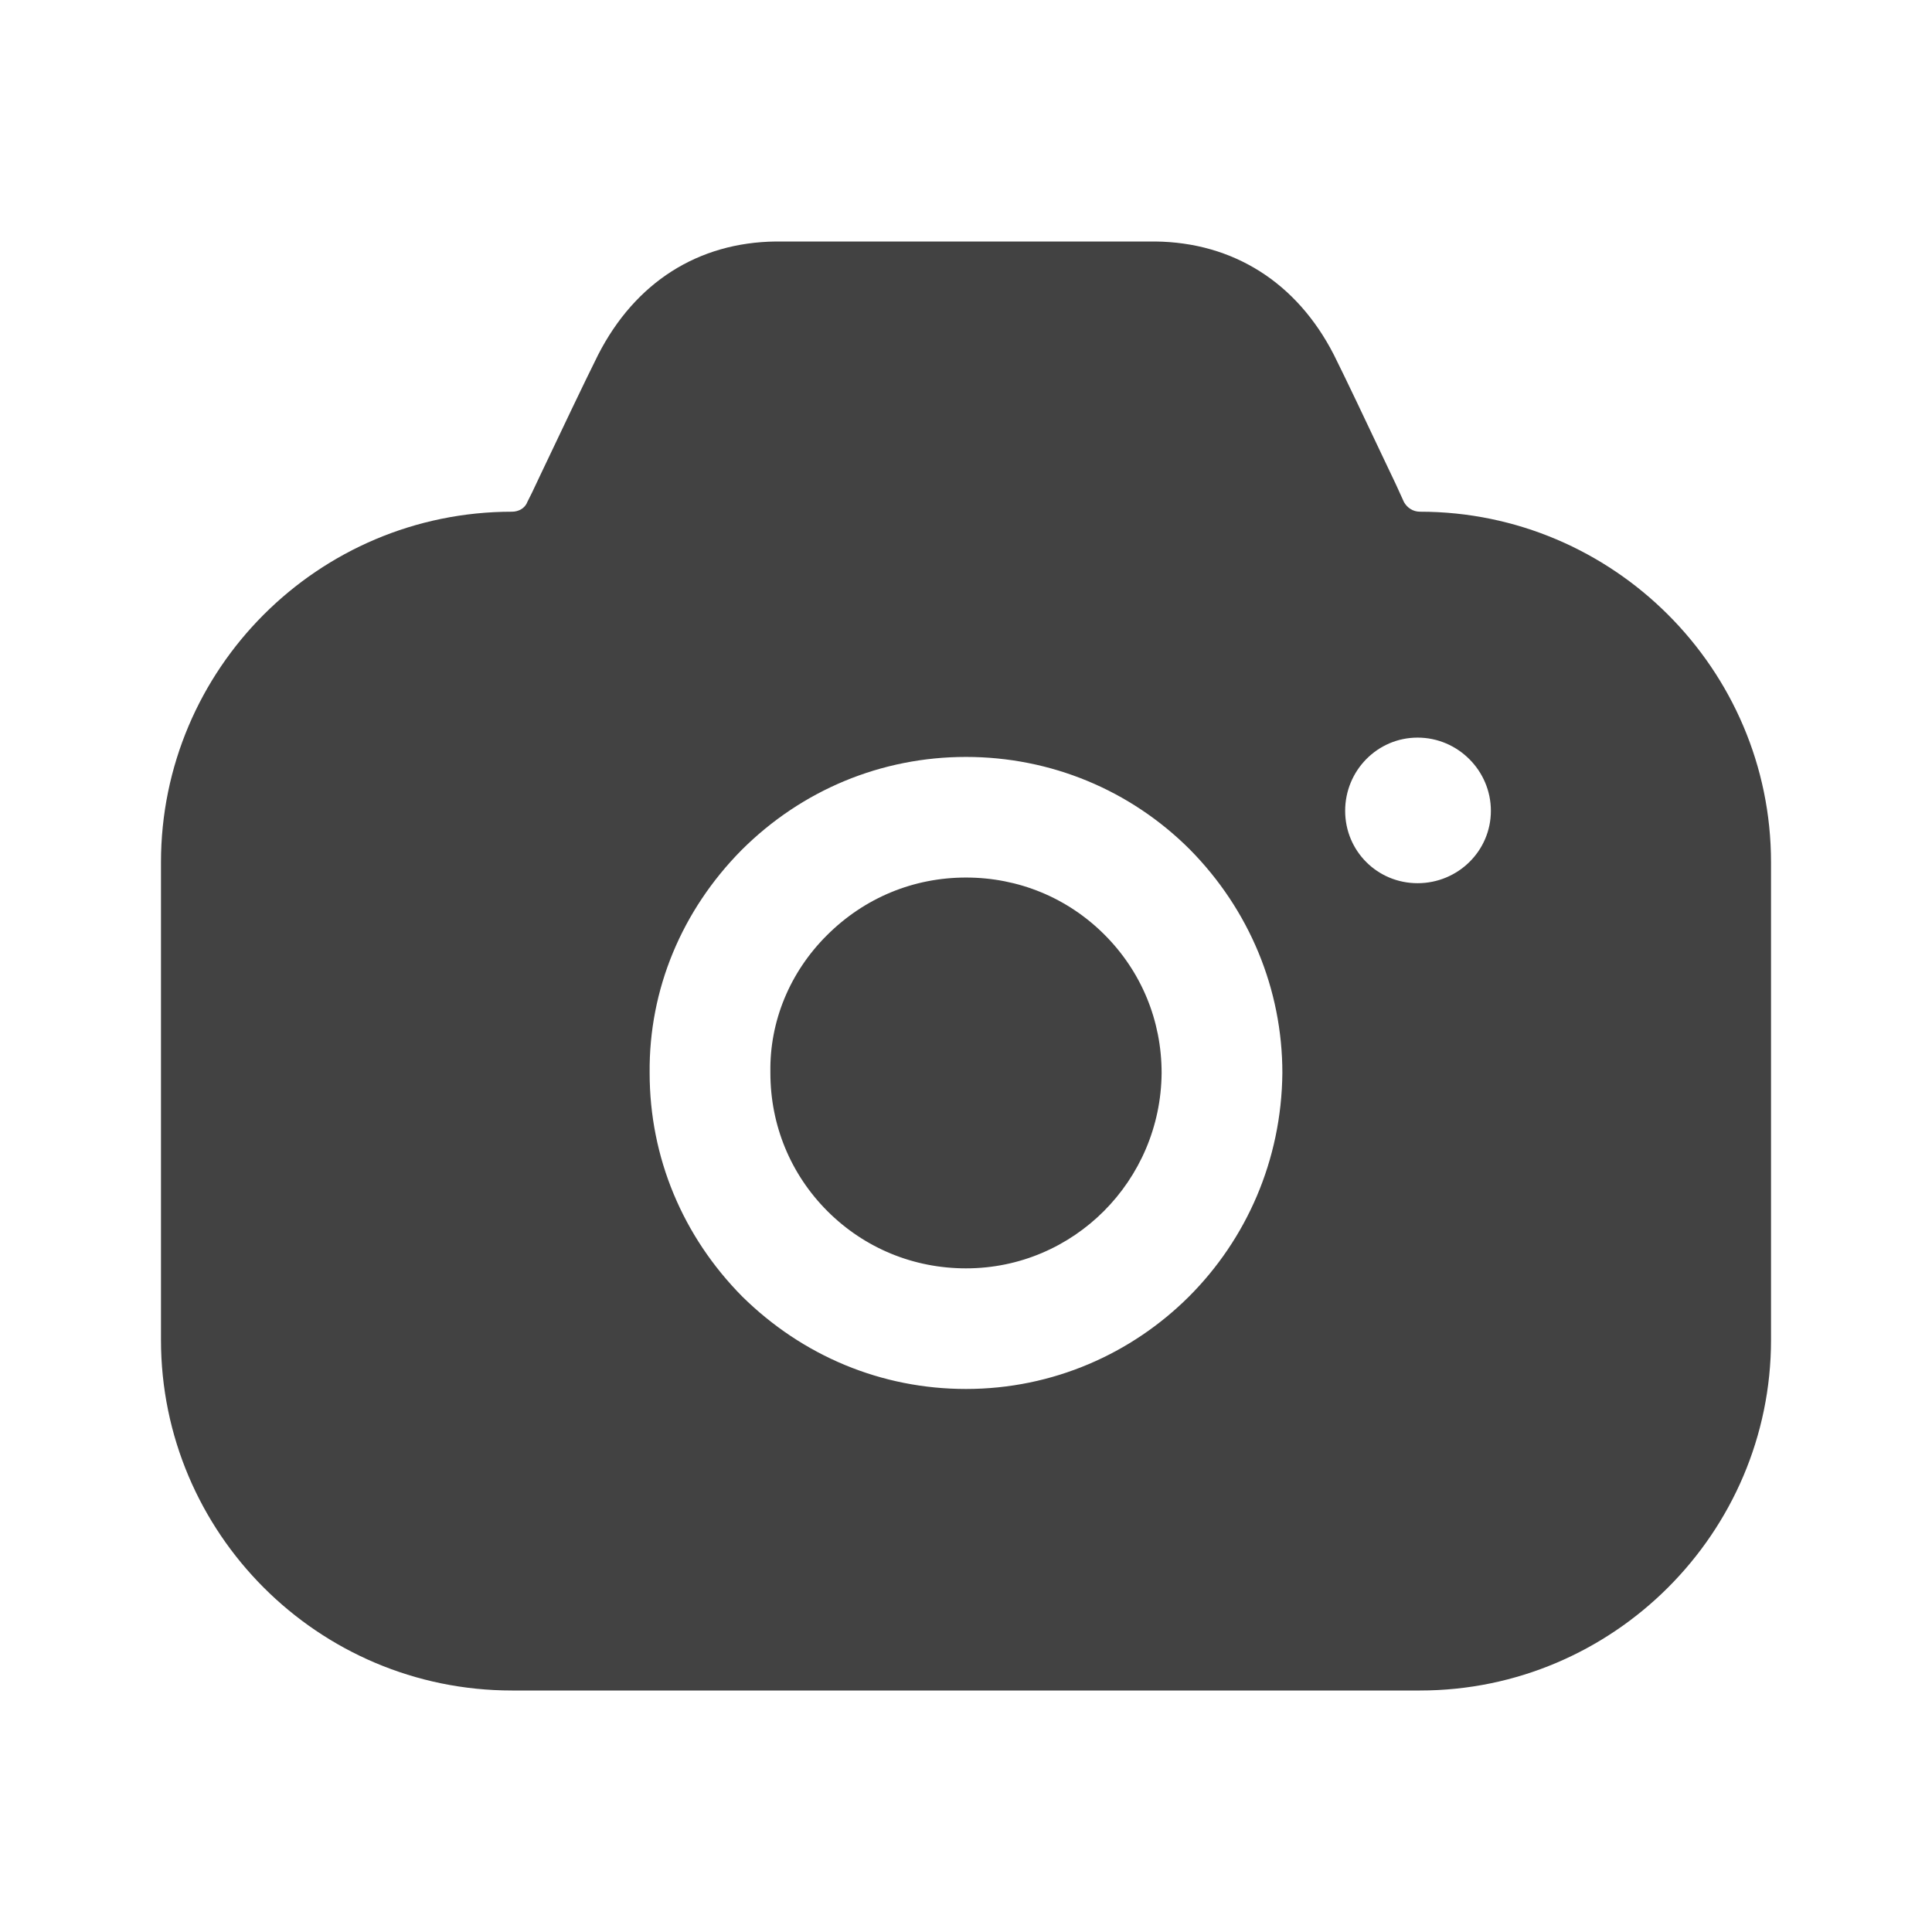
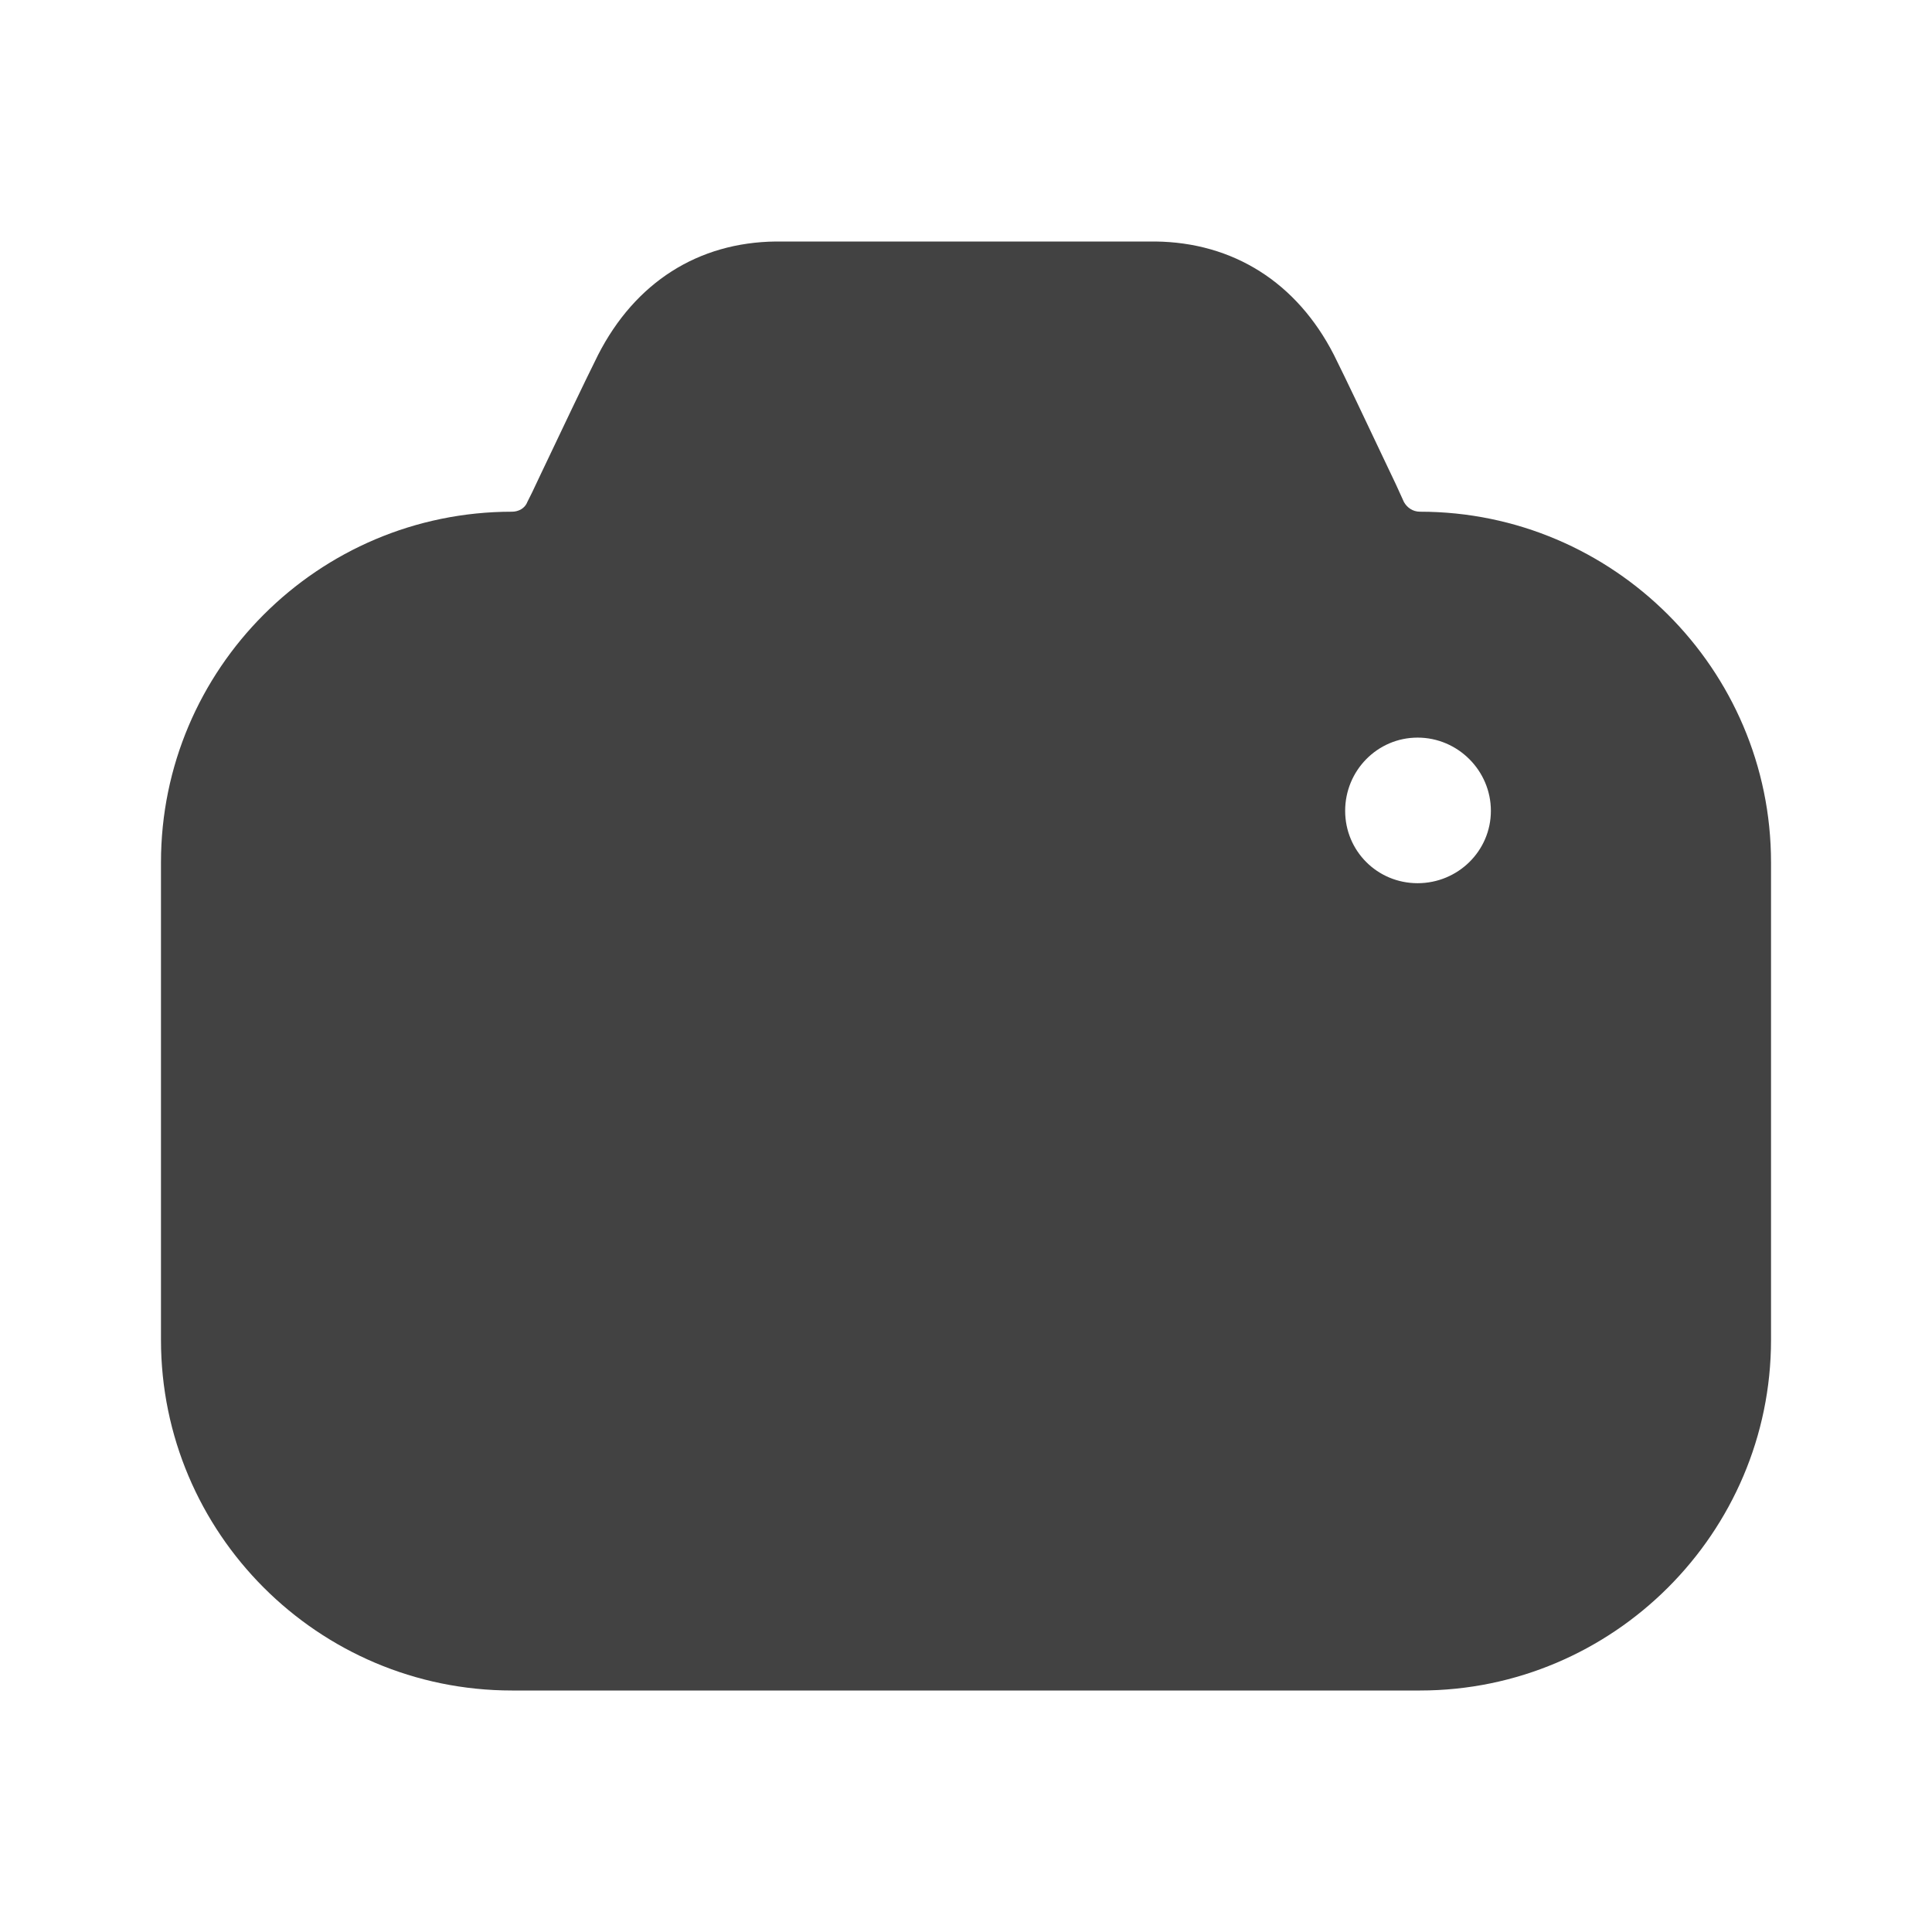
<svg xmlns="http://www.w3.org/2000/svg" width="28" height="28" viewBox="0 0 28 28" fill="none">
-   <path fill-rule="evenodd" clip-rule="evenodd" d="M20.347 7.276C20.393 7.357 20.475 7.416 20.58 7.416C23.38 7.416 25.667 9.7 25.667 12.497V19.419C25.667 22.216 23.38 24.5 20.58 24.5H7.42C4.608 24.5 2.333 22.216 2.333 19.419V12.497C2.333 9.7 4.608 7.416 7.42 7.416C7.513 7.416 7.607 7.369 7.642 7.276L7.712 7.136C7.752 7.051 7.793 6.964 7.835 6.876C8.134 6.247 8.464 5.552 8.668 5.143C9.205 4.094 10.115 3.512 11.247 3.5H16.742C17.873 3.512 18.795 4.094 19.332 5.143C19.515 5.51 19.795 6.102 20.065 6.672C20.121 6.789 20.176 6.906 20.23 7.019L20.347 7.276ZM19.495 11.751C19.495 12.334 19.962 12.8 20.545 12.8C21.128 12.8 21.607 12.334 21.607 11.751C21.607 11.168 21.128 10.69 20.545 10.69C19.962 10.69 19.495 11.168 19.495 11.751ZM11.982 13.557C12.53 13.009 13.242 12.718 14 12.718C14.758 12.718 15.47 13.009 16.007 13.546C16.543 14.082 16.835 14.793 16.835 15.55C16.823 17.111 15.563 18.382 14 18.382C13.242 18.382 12.53 18.09 11.993 17.554C11.457 17.018 11.165 16.307 11.165 15.55V15.538C11.153 14.804 11.445 14.093 11.982 13.557ZM17.232 18.79C16.403 19.617 15.26 20.13 14 20.13C12.775 20.13 11.632 19.652 10.757 18.79C9.893 17.916 9.415 16.774 9.415 15.55C9.403 14.338 9.882 13.196 10.745 12.322C11.62 11.448 12.775 10.97 14 10.97C15.225 10.97 16.38 11.448 17.243 12.31C18.107 13.184 18.585 14.338 18.585 15.55C18.573 16.82 18.06 17.962 17.232 18.79Z" fill="#424242" />
+   <path fillRule="evenodd" clipRule="evenodd" d="M20.347 7.276C20.393 7.357 20.475 7.416 20.58 7.416C23.38 7.416 25.667 9.7 25.667 12.497V19.419C25.667 22.216 23.38 24.5 20.58 24.5H7.42C4.608 24.5 2.333 22.216 2.333 19.419V12.497C2.333 9.7 4.608 7.416 7.42 7.416C7.513 7.416 7.607 7.369 7.642 7.276L7.712 7.136C7.752 7.051 7.793 6.964 7.835 6.876C8.134 6.247 8.464 5.552 8.668 5.143C9.205 4.094 10.115 3.512 11.247 3.5H16.742C17.873 3.512 18.795 4.094 19.332 5.143C19.515 5.51 19.795 6.102 20.065 6.672C20.121 6.789 20.176 6.906 20.23 7.019L20.347 7.276ZM19.495 11.751C19.495 12.334 19.962 12.8 20.545 12.8C21.128 12.8 21.607 12.334 21.607 11.751C21.607 11.168 21.128 10.69 20.545 10.69C19.962 10.69 19.495 11.168 19.495 11.751ZM11.982 13.557C12.53 13.009 13.242 12.718 14 12.718C14.758 12.718 15.47 13.009 16.007 13.546C16.543 14.082 16.835 14.793 16.835 15.55C16.823 17.111 15.563 18.382 14 18.382C13.242 18.382 12.53 18.09 11.993 17.554C11.457 17.018 11.165 16.307 11.165 15.55V15.538C11.153 14.804 11.445 14.093 11.982 13.557ZM17.232 18.79C16.403 19.617 15.26 20.13 14 20.13C12.775 20.13 11.632 19.652 10.757 18.79C9.893 17.916 9.415 16.774 9.415 15.55C9.403 14.338 9.882 13.196 10.745 12.322C11.62 11.448 12.775 10.97 14 10.97C15.225 10.97 16.38 11.448 17.243 12.31C18.107 13.184 18.585 14.338 18.585 15.55C18.573 16.82 18.06 17.962 17.232 18.79Z" fill="#424242" />
</svg>
